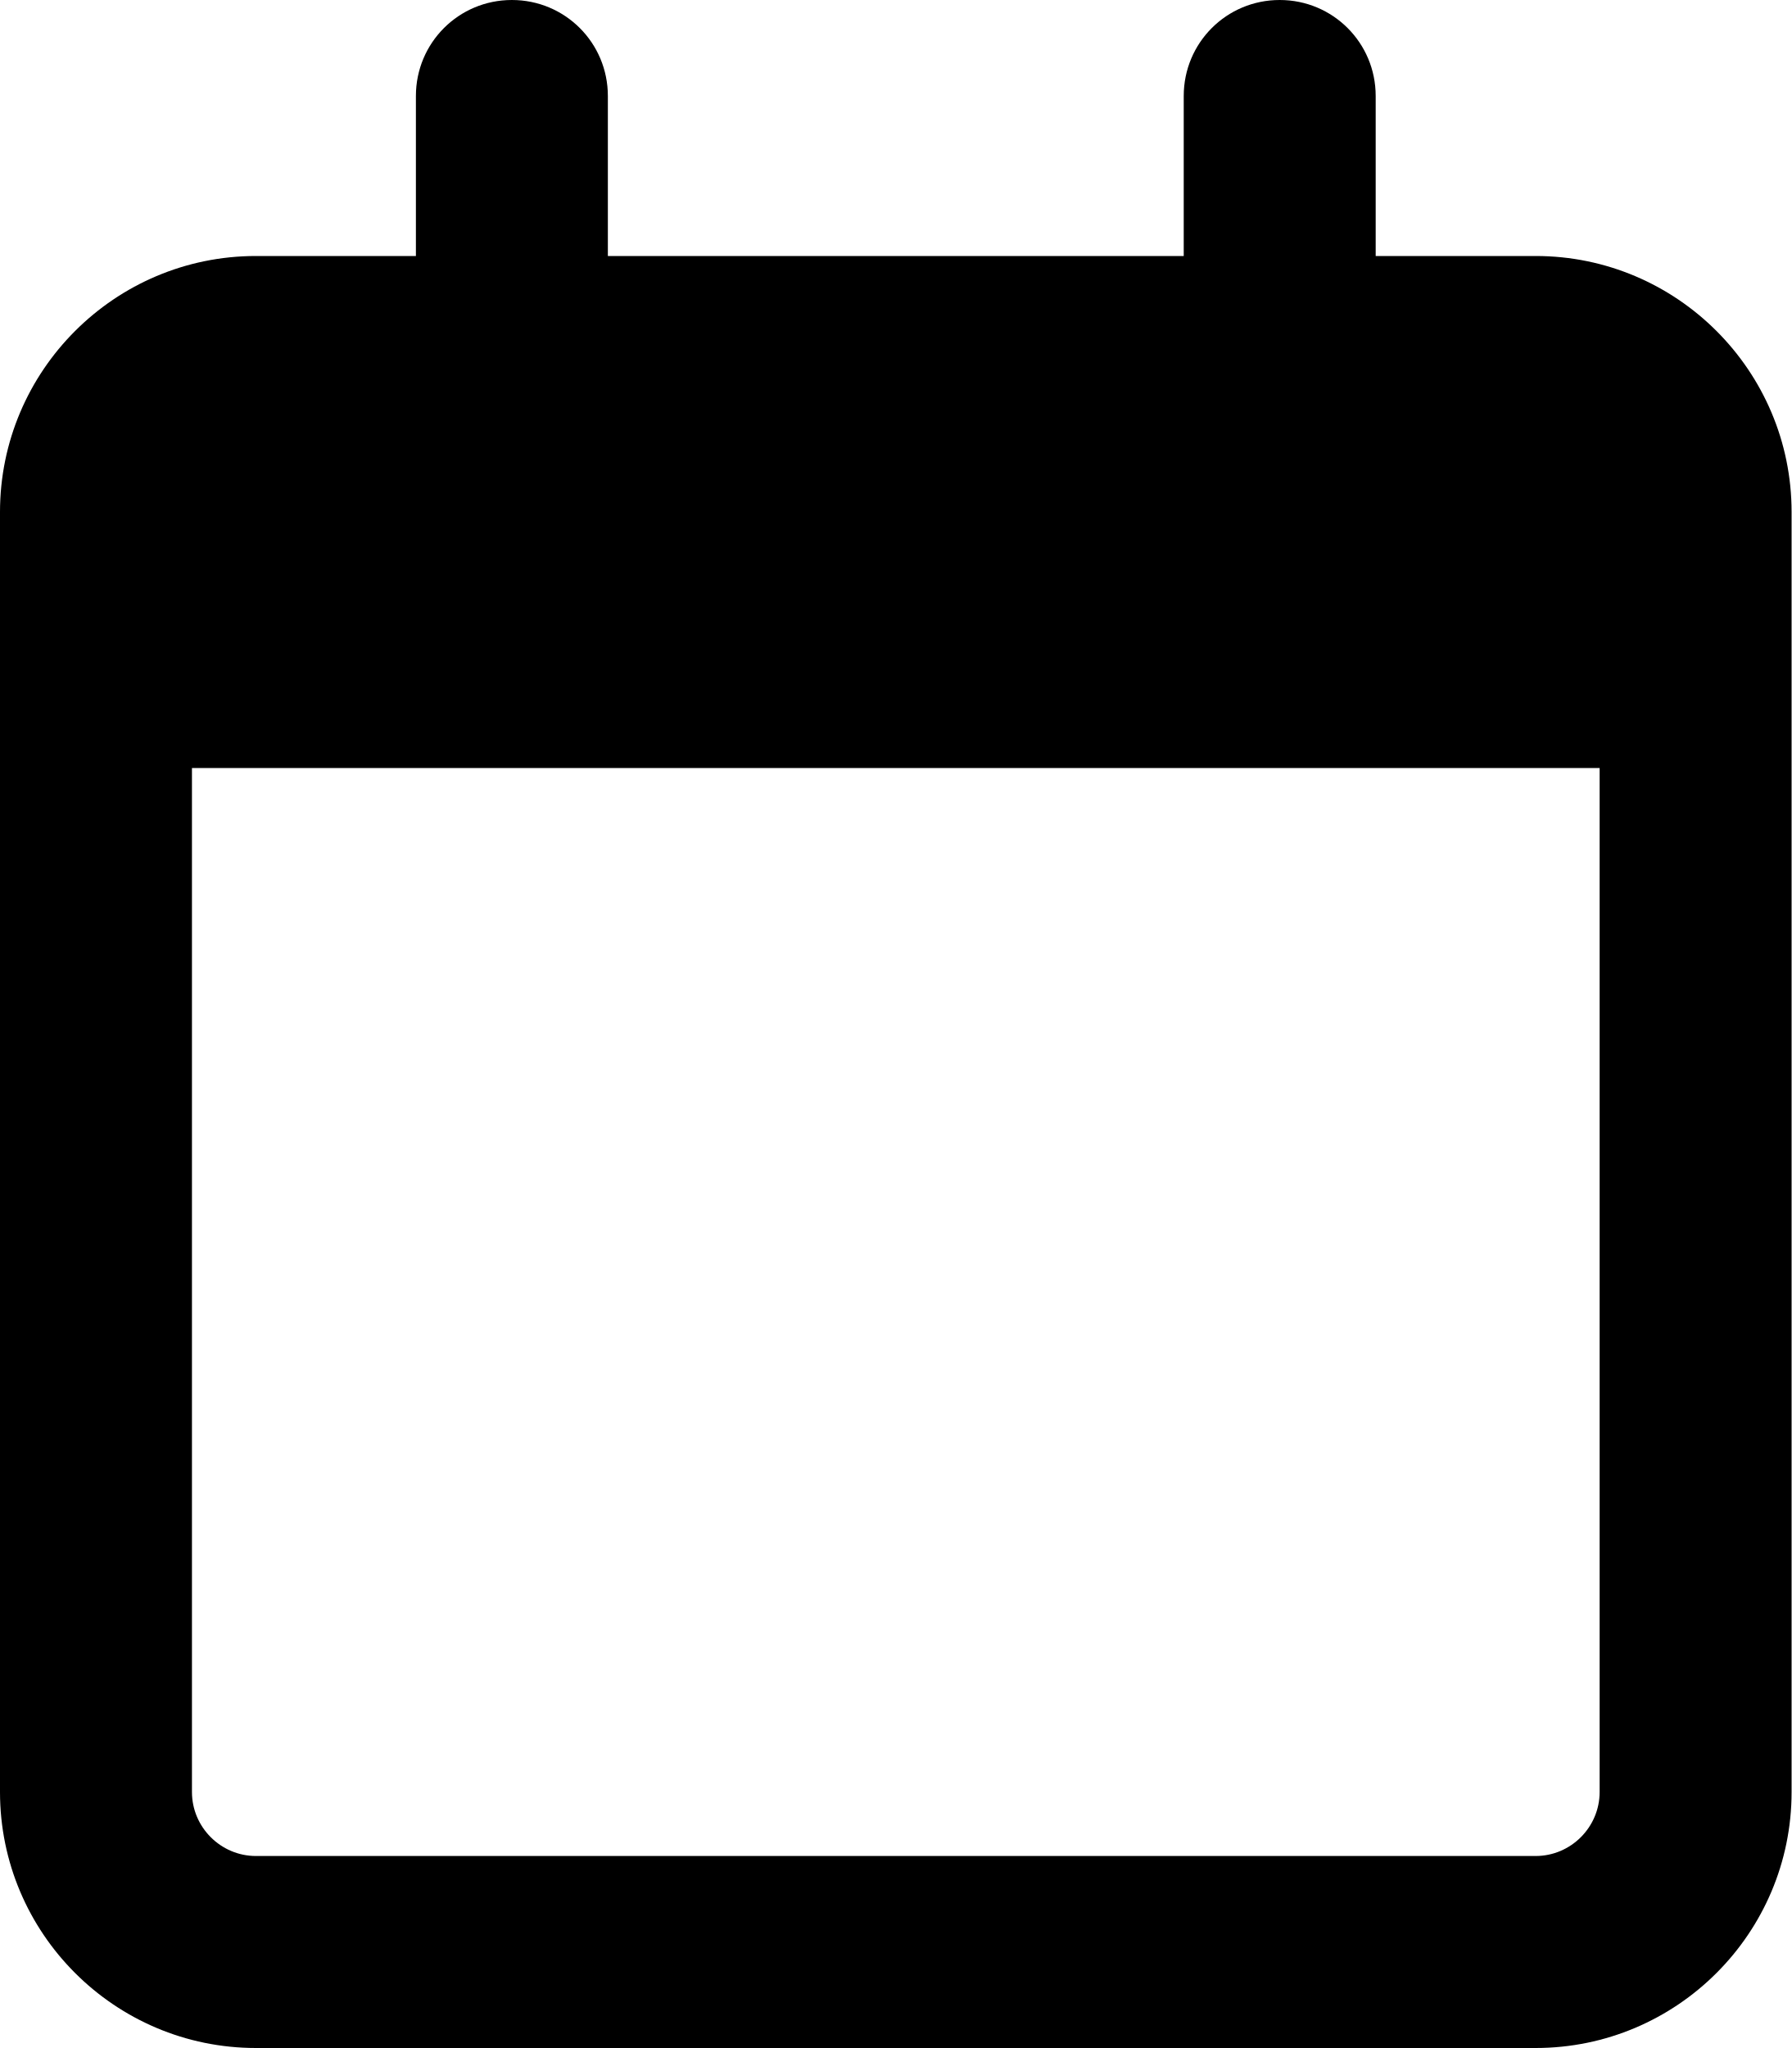
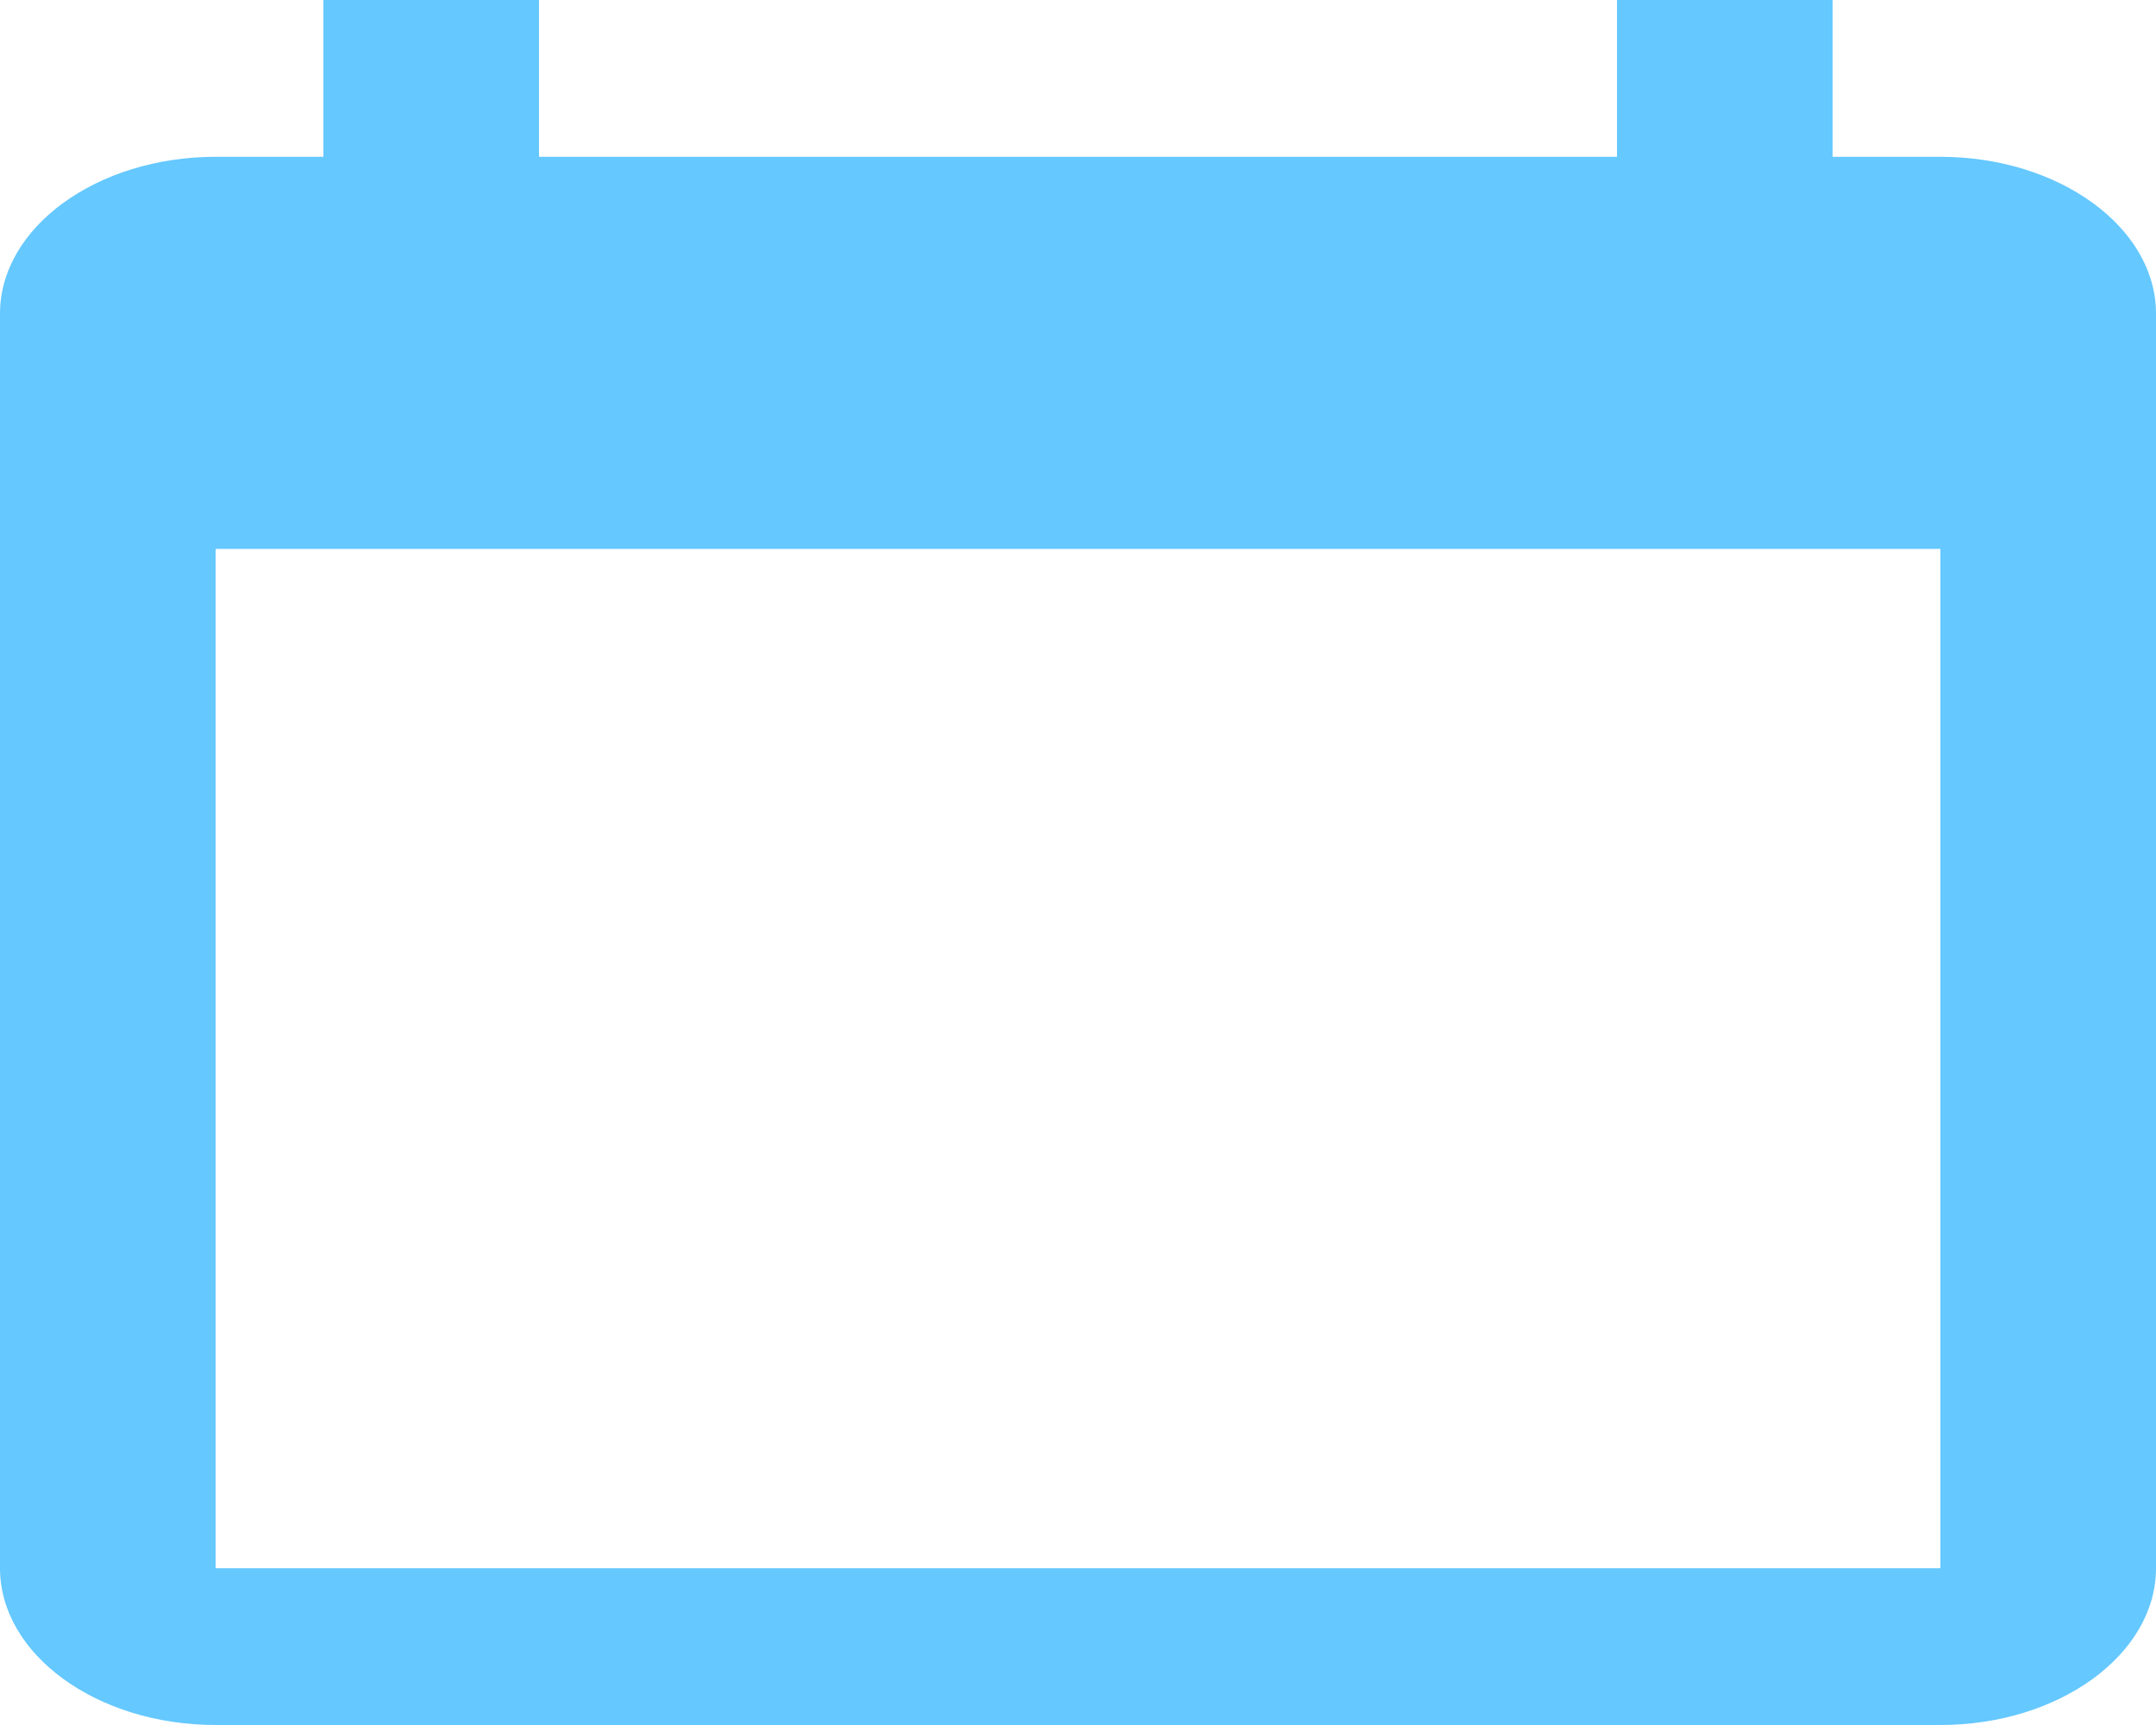
- <svg xmlns="http://www.w3.org/2000/svg" viewBox="0 0 448 512">
-   <path d="M152 24c0-13.3-10.7-24-24-24s-24 10.7-24 24V64H64C28.7 64 0 92.7 0 128v16 48V448c0 35.3 28.7 64 64 64H384c35.3 0 64-28.7 64-64V192 144 128c0-35.3-28.7-64-64-64H344V24c0-13.3-10.7-24-24-24s-24 10.7-24 24V64H152V24zM48 192H400V448c0 8.8-7.2 16-16 16H64c-8.8 0-16-7.2-16-16V192z" />
+ <svg xmlns="http://www.w3.org/2000/svg" width="25" height="20" viewBox="0 0 25 20" fill="none">
+   <path d="M22.5 1.818H21.25V0H18.75V1.818H6.25V0H3.75V1.818H2.5C1.125 1.818 0 2.636 0 3.636V18.182C0 19.182 1.125 20 2.5 20H22.5C23.875 20 25 19.182 25 18.182V3.636C25 2.636 23.875 1.818 22.5 1.818ZM22.5 18.182H2.5V6.364H22.5V18.182Z" fill="#65C8FF" />
</svg>
